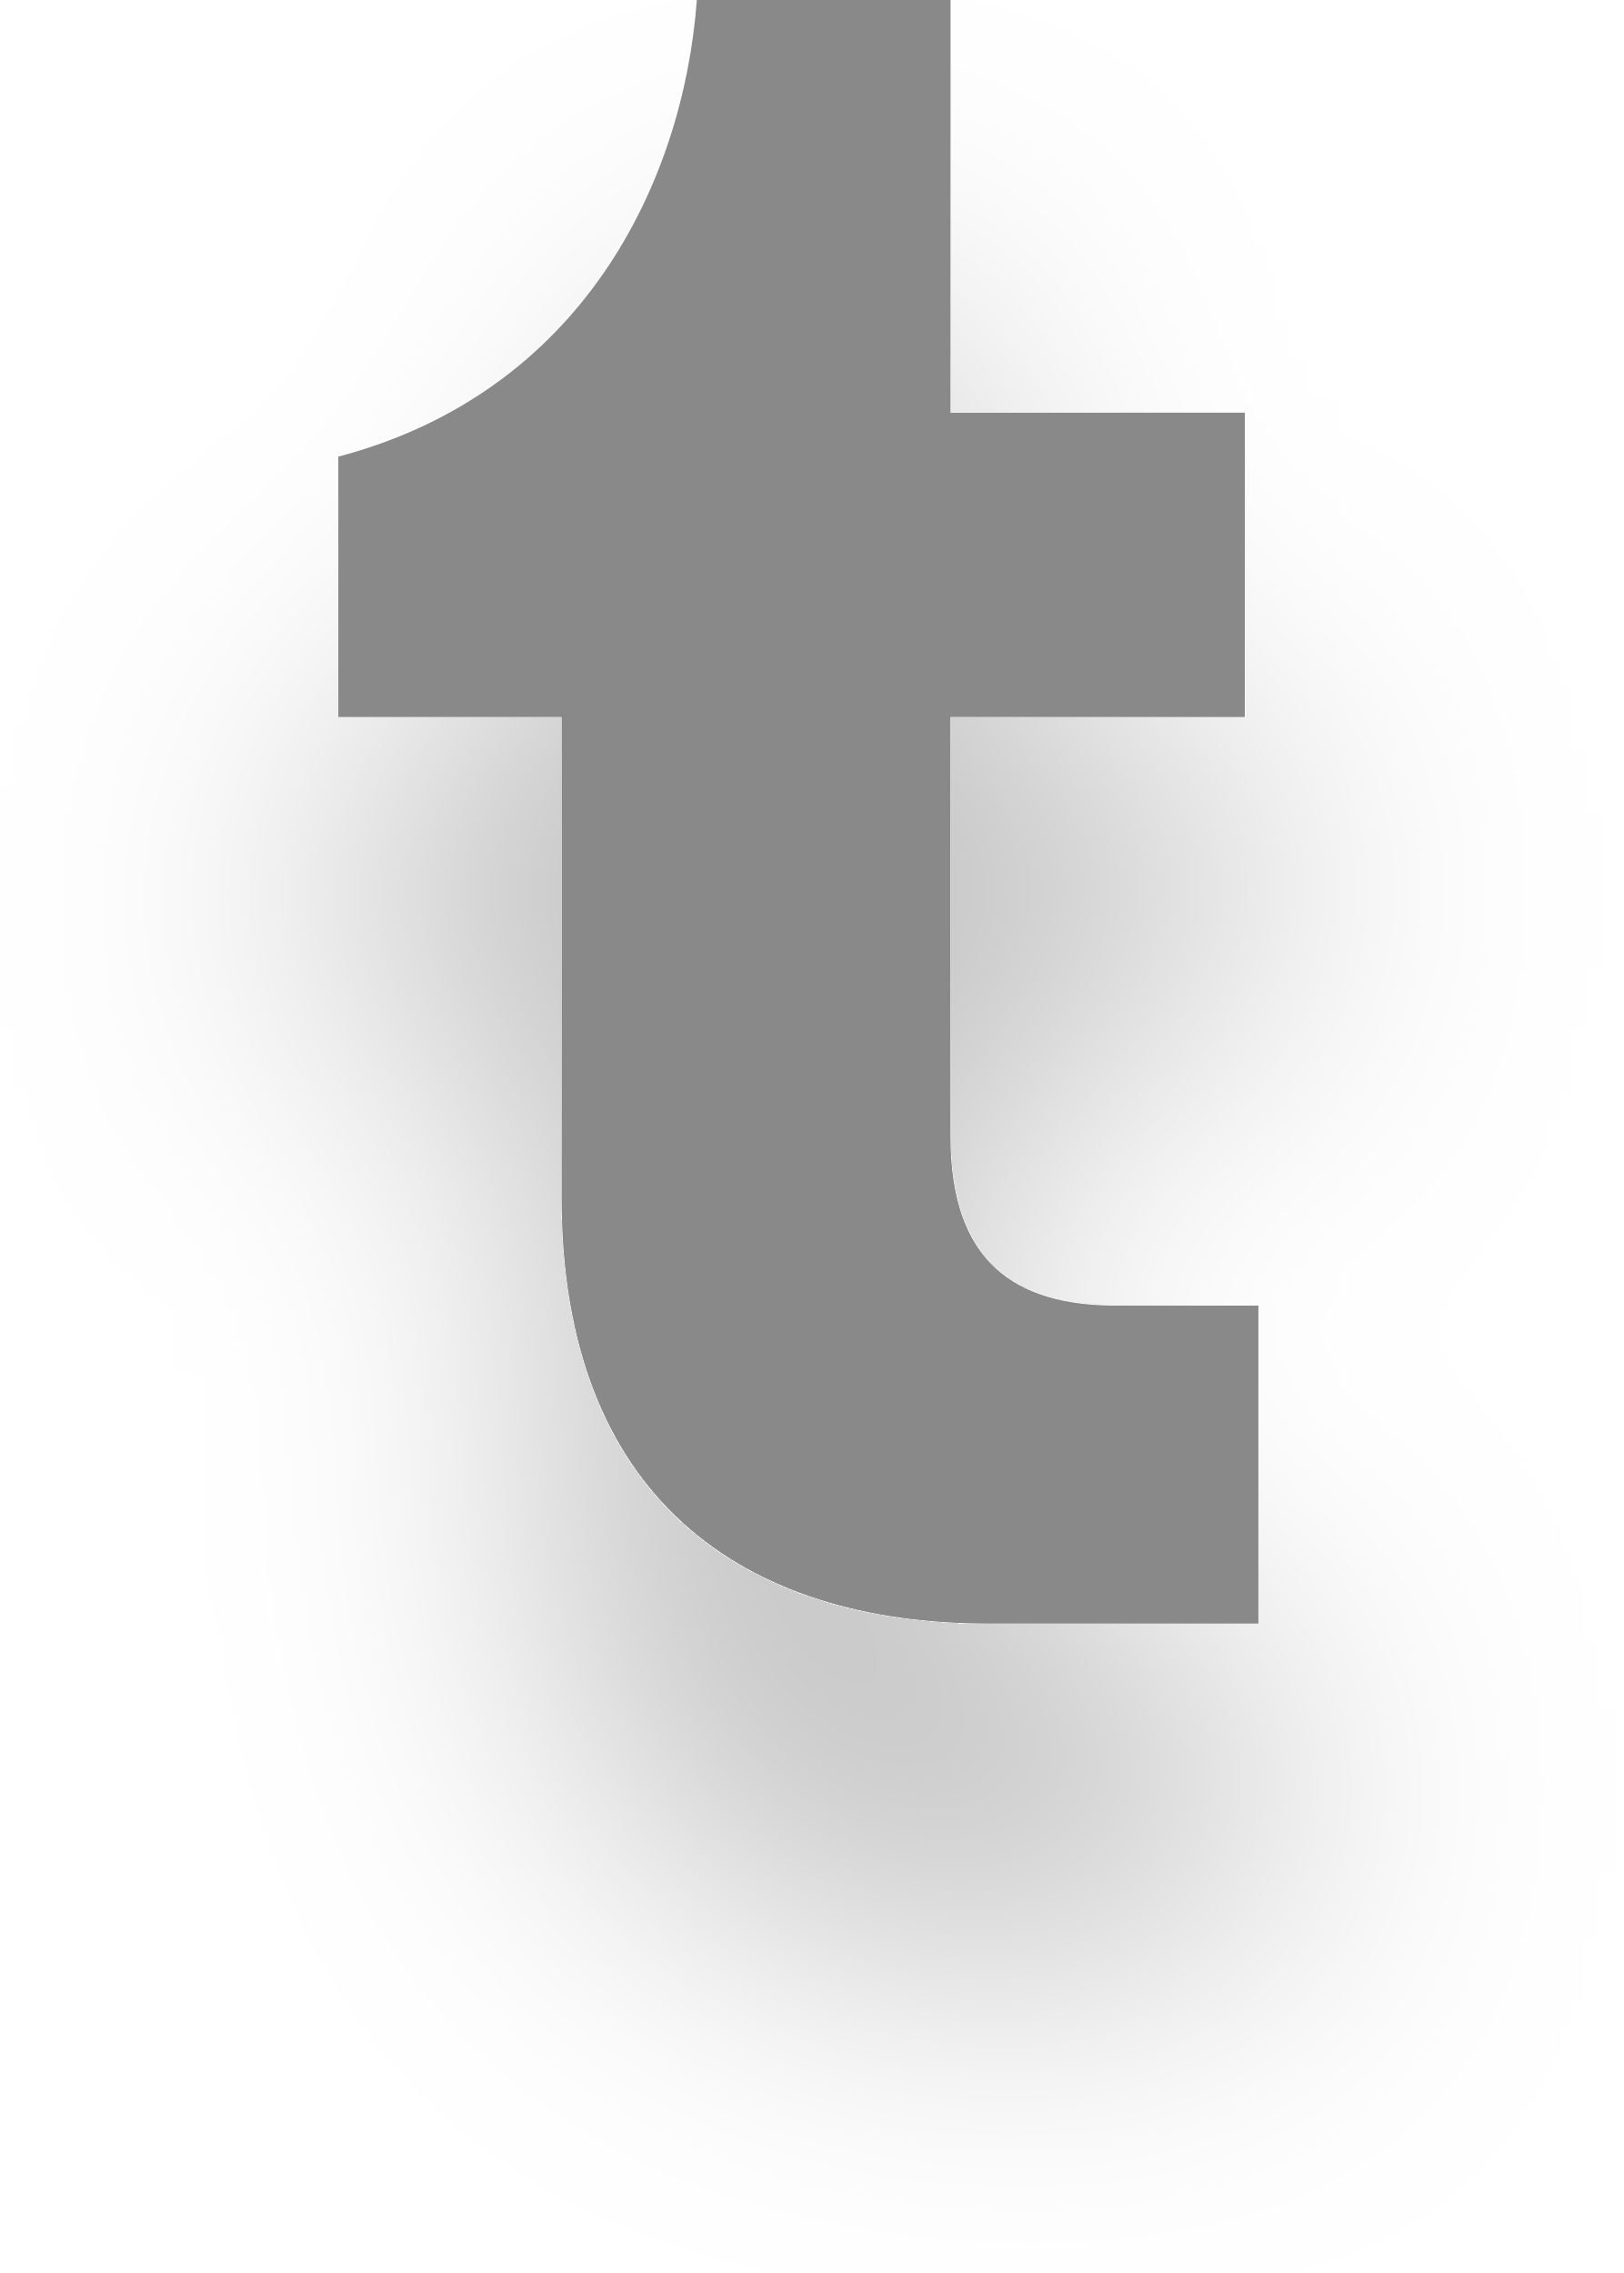
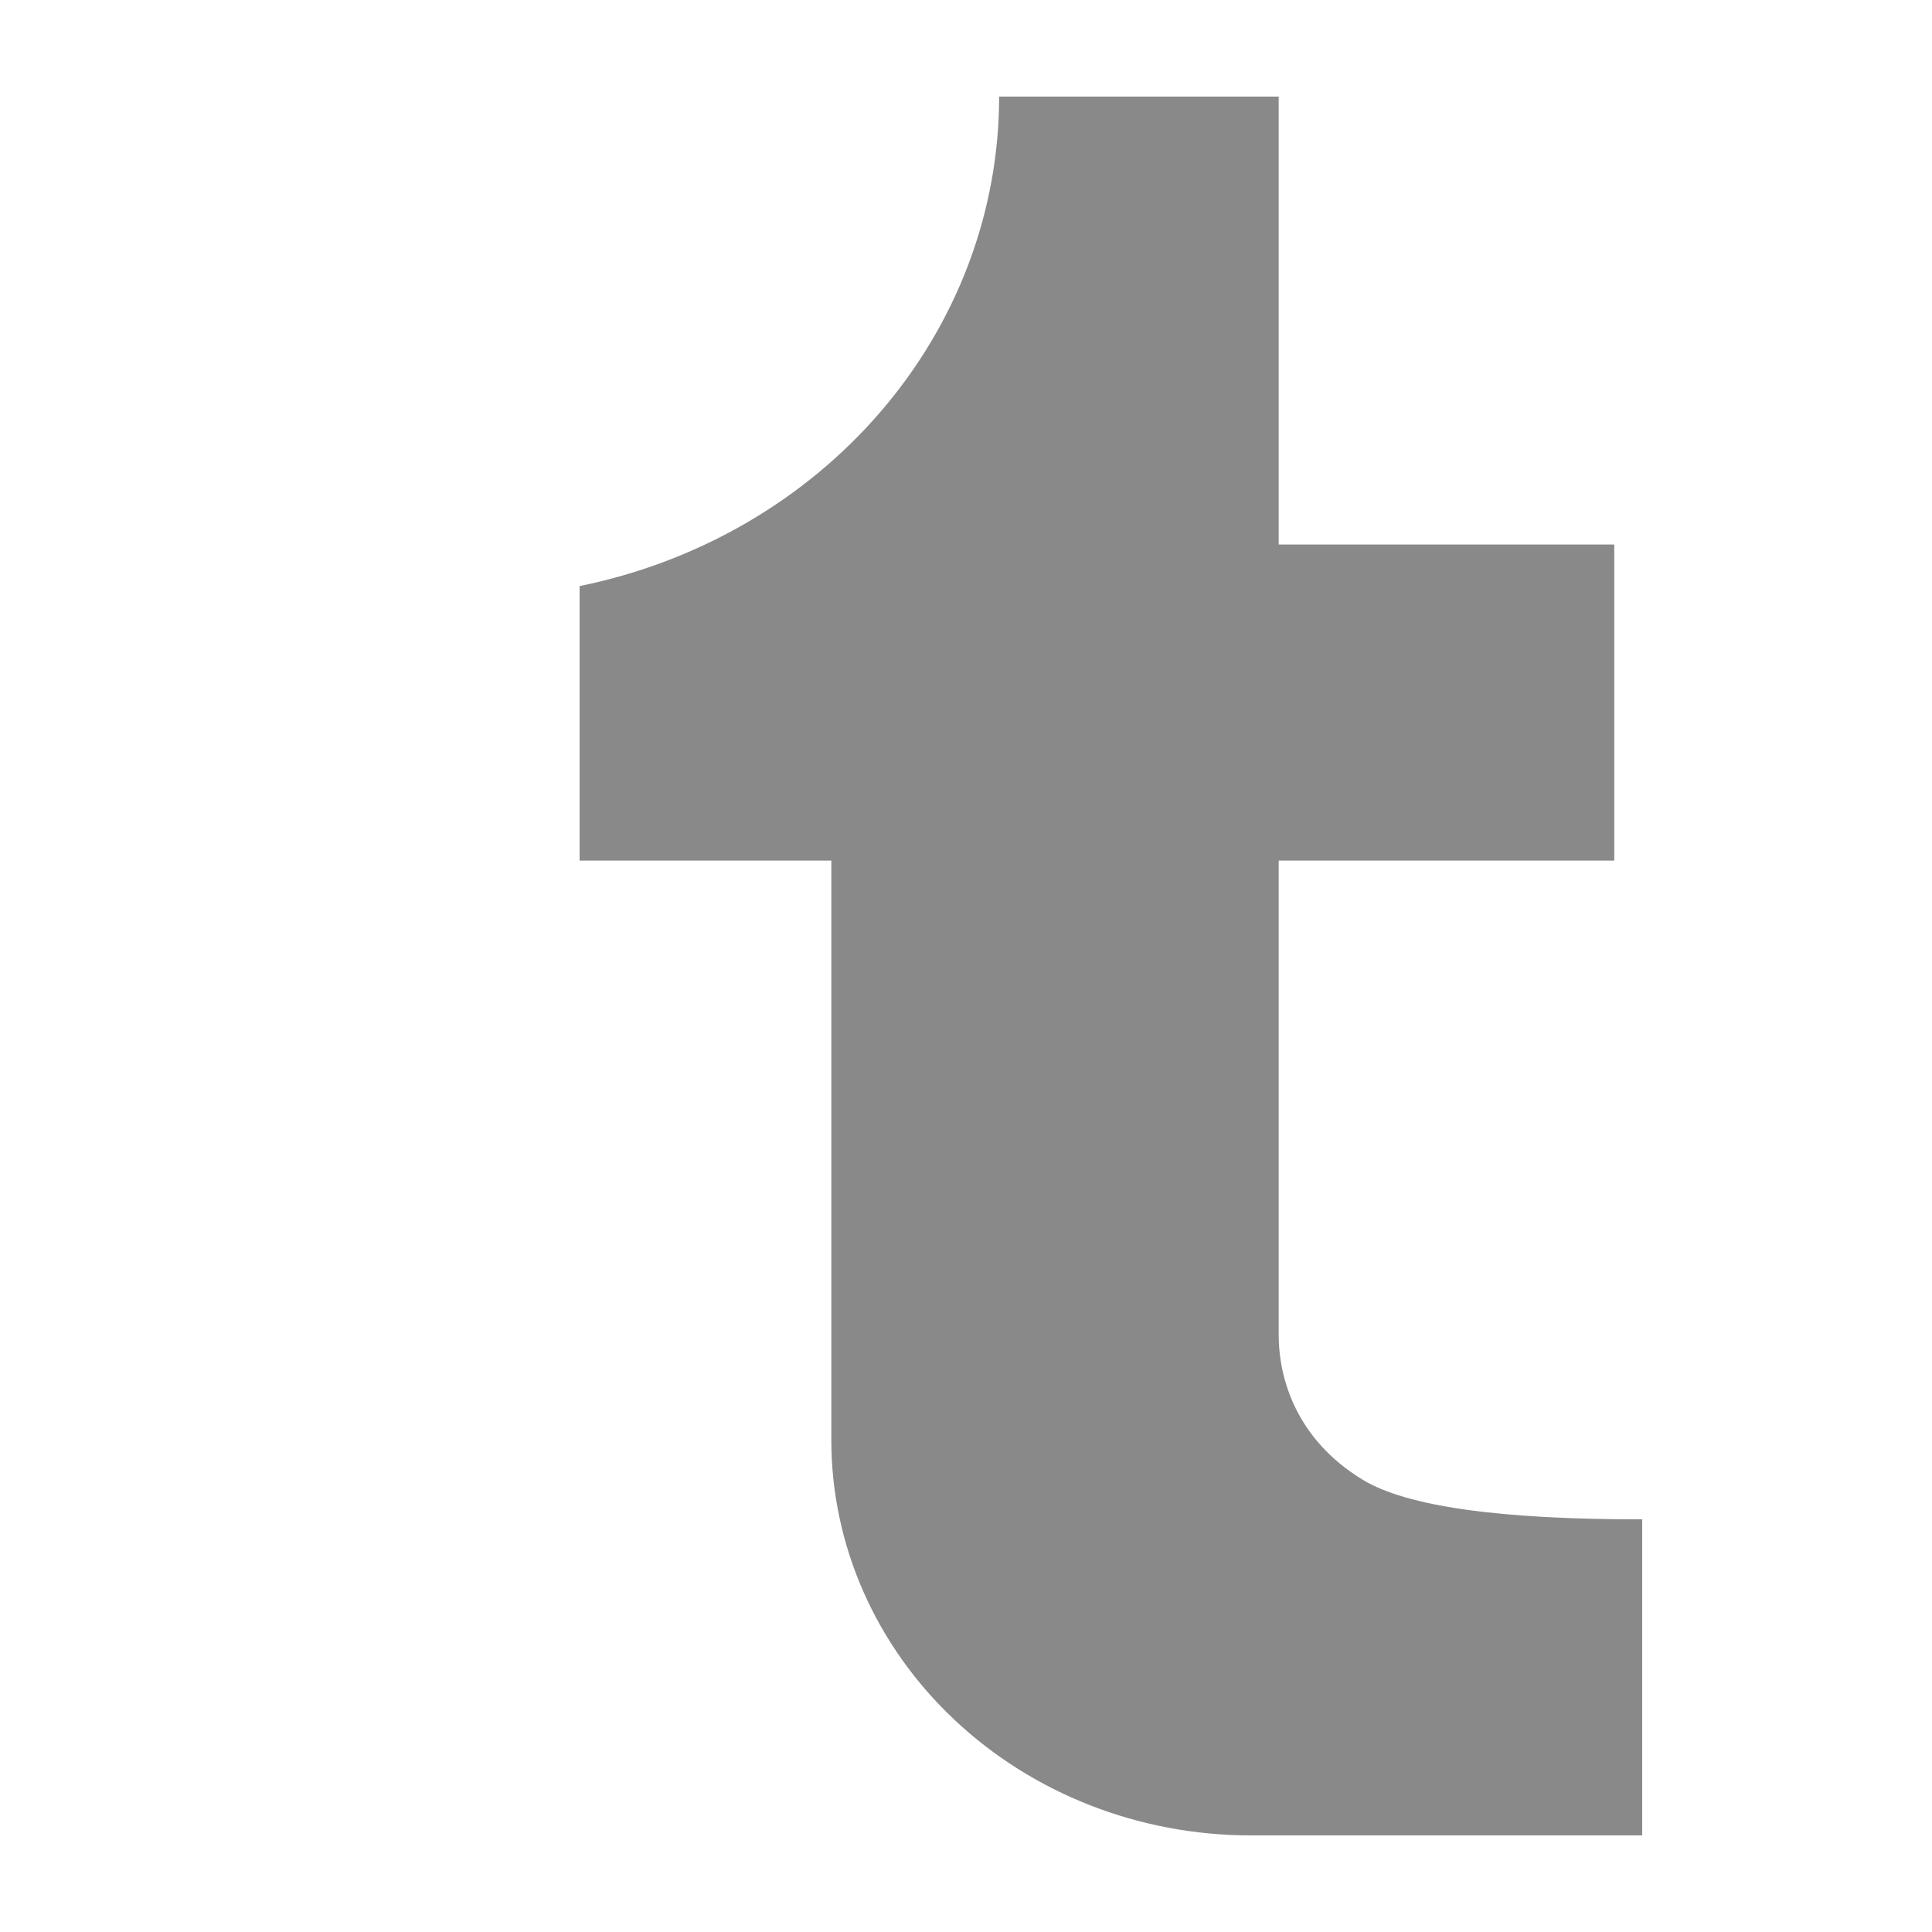
- <svg xmlns="http://www.w3.org/2000/svg" width="20" height="28" viewBox="0 0 20 28" fill="none">
-   <g filter="url(#filter0_d_1860_1382)">
-     <path d="M12.167 20C9.167 20 6.917 18.458 6.917 14.75V8.833H4.167V5.625C7.167 4.833 8.417 2.25 8.583 0H11.708V5.083H15.333V8.833H11.708V14C11.708 15.542 12.5 16.083 13.75 16.083H15.5V20H12.167Z" fill="#898989" />
-   </g>
-   <defs>
-     <filter id="filter0_d_1860_1382" x="-4" y="0" width="28" height="28" filterUnits="userSpaceOnUse" color-interpolation-filters="sRGB">
-       <feFlood flood-opacity="0" result="BackgroundImageFix" />
-       <feColorMatrix in="SourceAlpha" type="matrix" values="0 0 0 0 0 0 0 0 0 0 0 0 0 0 0 0 0 0 127 0" result="hardAlpha" />
-       <feOffset dy="4" />
-       <feGaussianBlur stdDeviation="2" />
-       <feComposite in2="hardAlpha" operator="out" />
-       <feColorMatrix type="matrix" values="0 0 0 0 0 0 0 0 0 0 0 0 0 0 0 0 0 0 0.25 0" />
-       <feBlend mode="normal" in2="BackgroundImageFix" result="effect1_dropShadow_1860_1382" />
-       <feBlend mode="normal" in="SourceGraphic" in2="effect1_dropShadow_1860_1382" result="shape" />
-     </filter>
-   </defs>
+ <svg xmlns="http://www.w3.org/2000/svg" width="20" height="20" viewBox="0 0 20 20" fill="none">
+   <path d="M6 6.067C7.229 5.817 8.331 5.178 9.121 4.256C9.912 3.334 10.343 2.185 10.343 1H13.237V5.637H16.711V8.909H13.237V13.818C13.237 14.281 13.426 14.904 14.106 15.318C14.559 15.594 15.523 15.73 17 15.728V19H12.947C11.796 19 10.692 18.569 9.878 17.801C9.064 17.034 8.606 15.994 8.606 14.909V8.909H6V6.067Z" fill="#898989" />
</svg>
